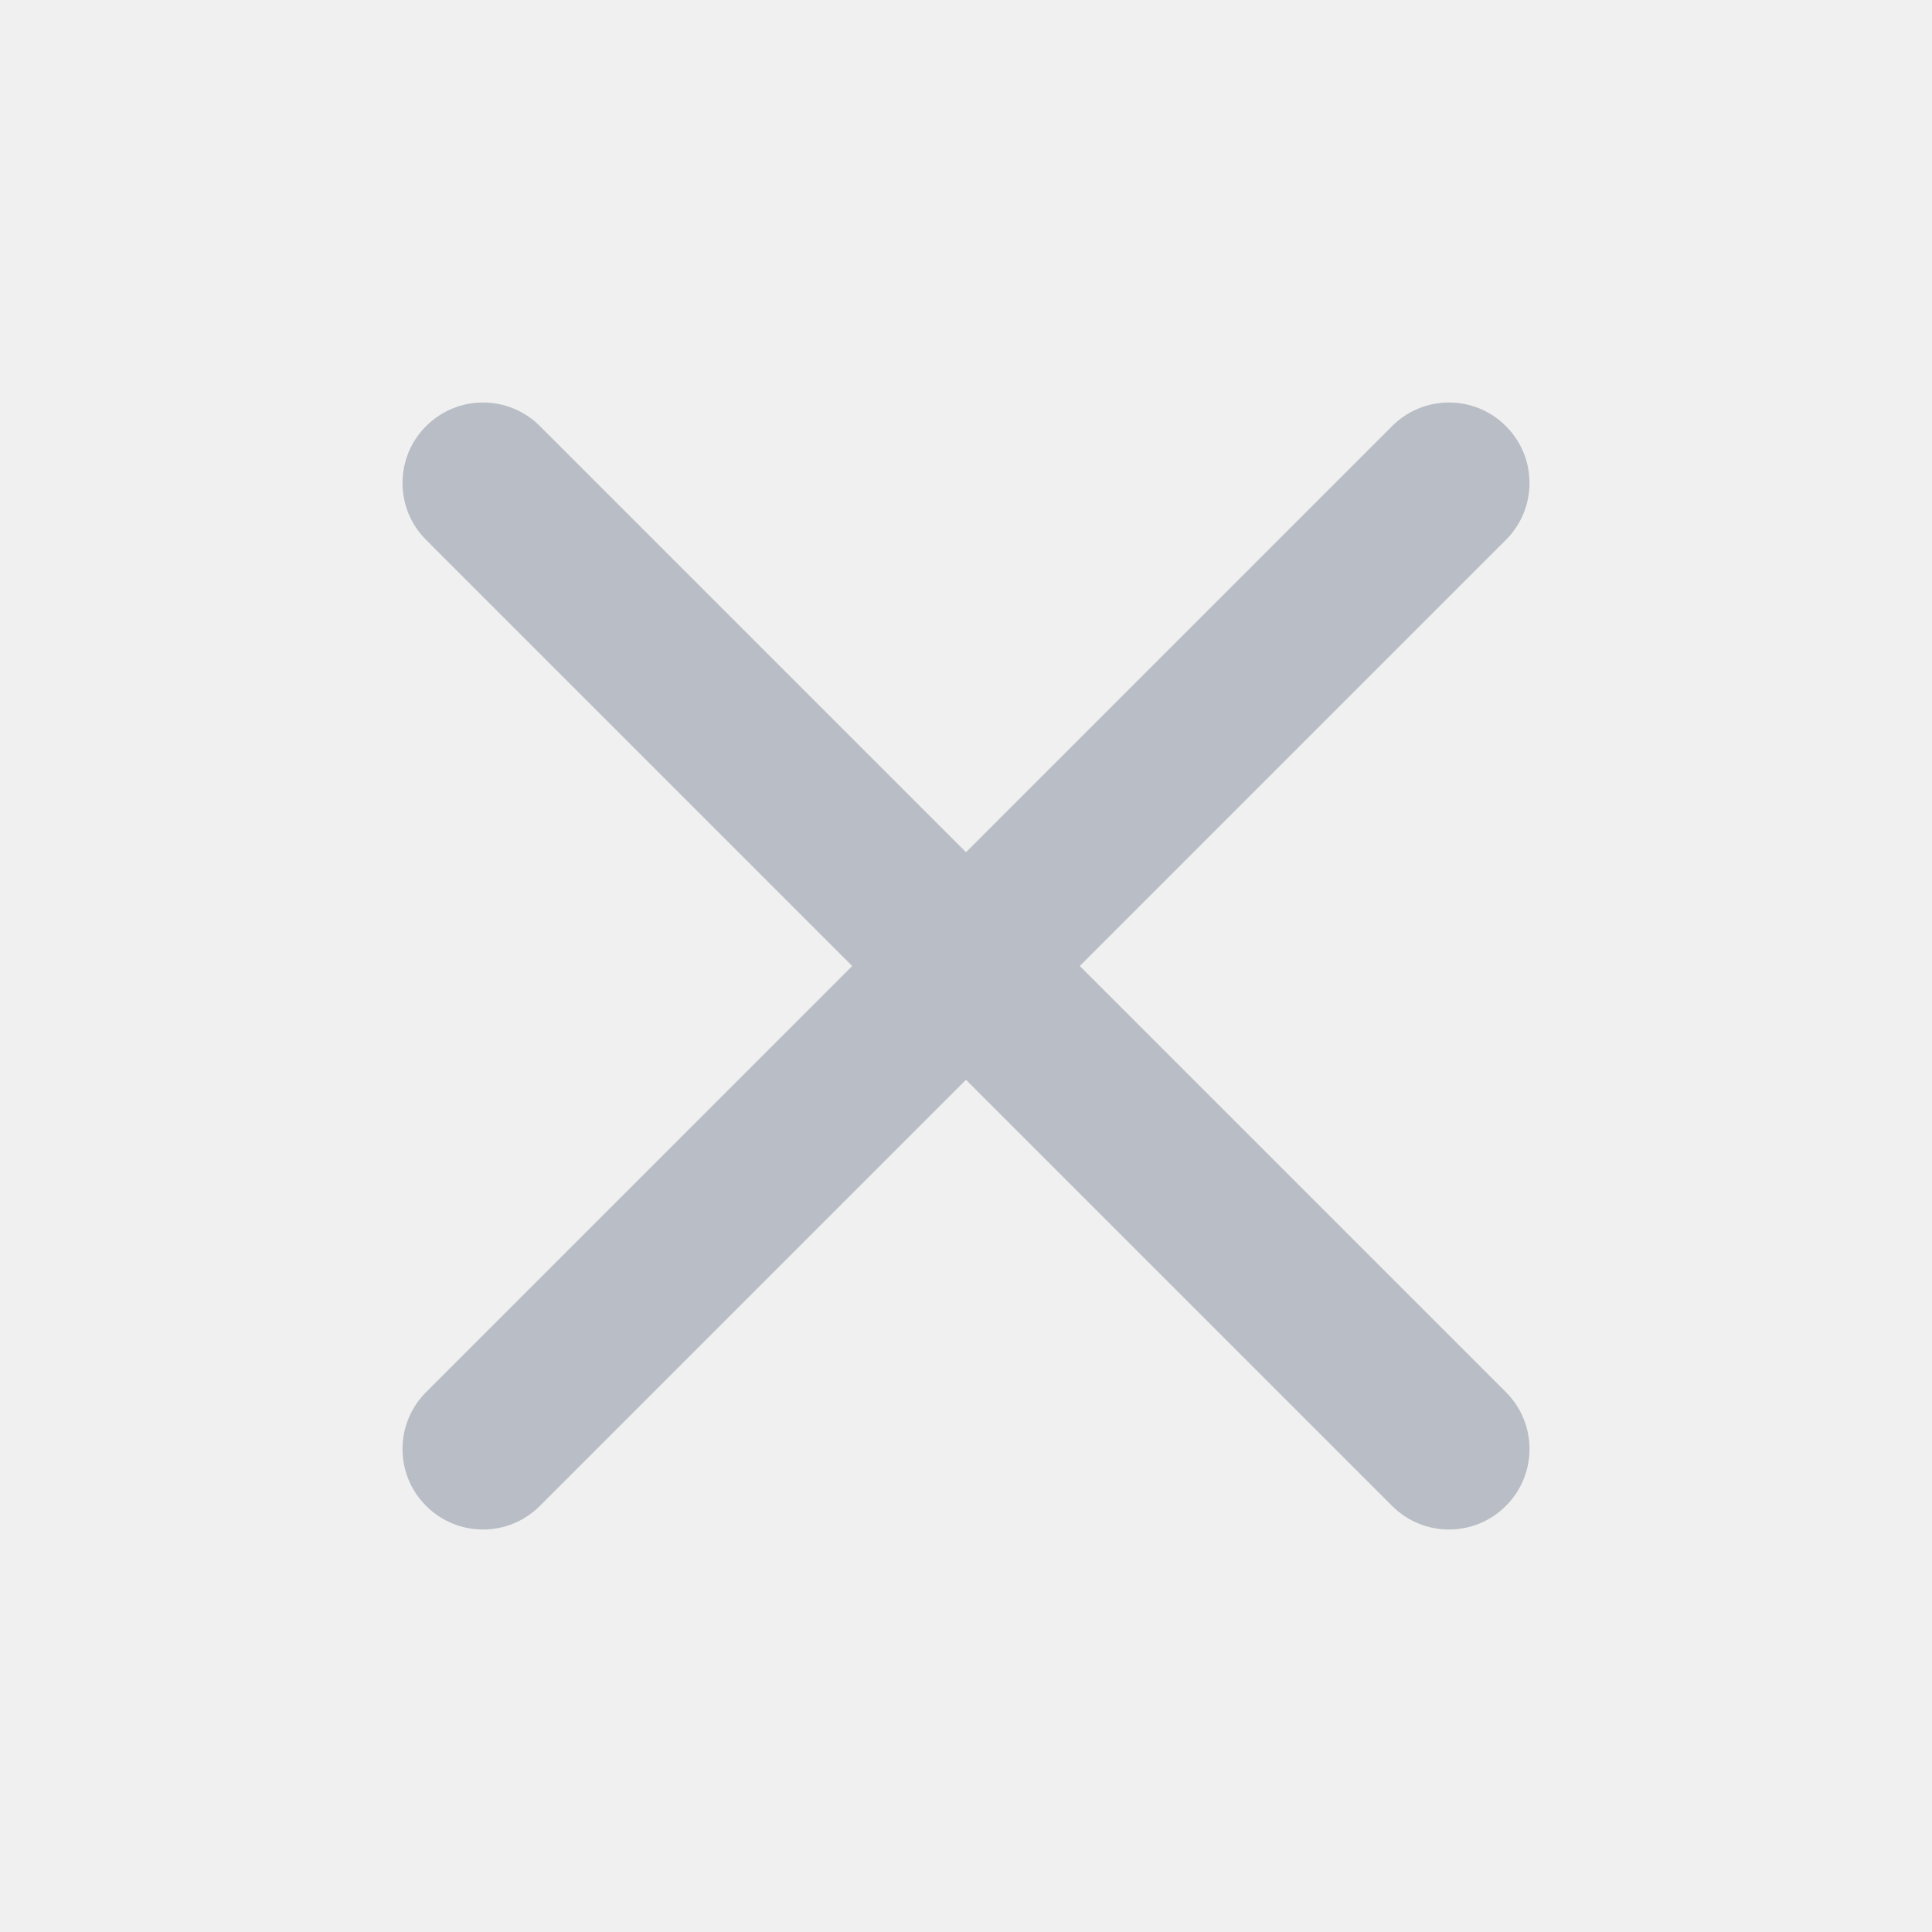
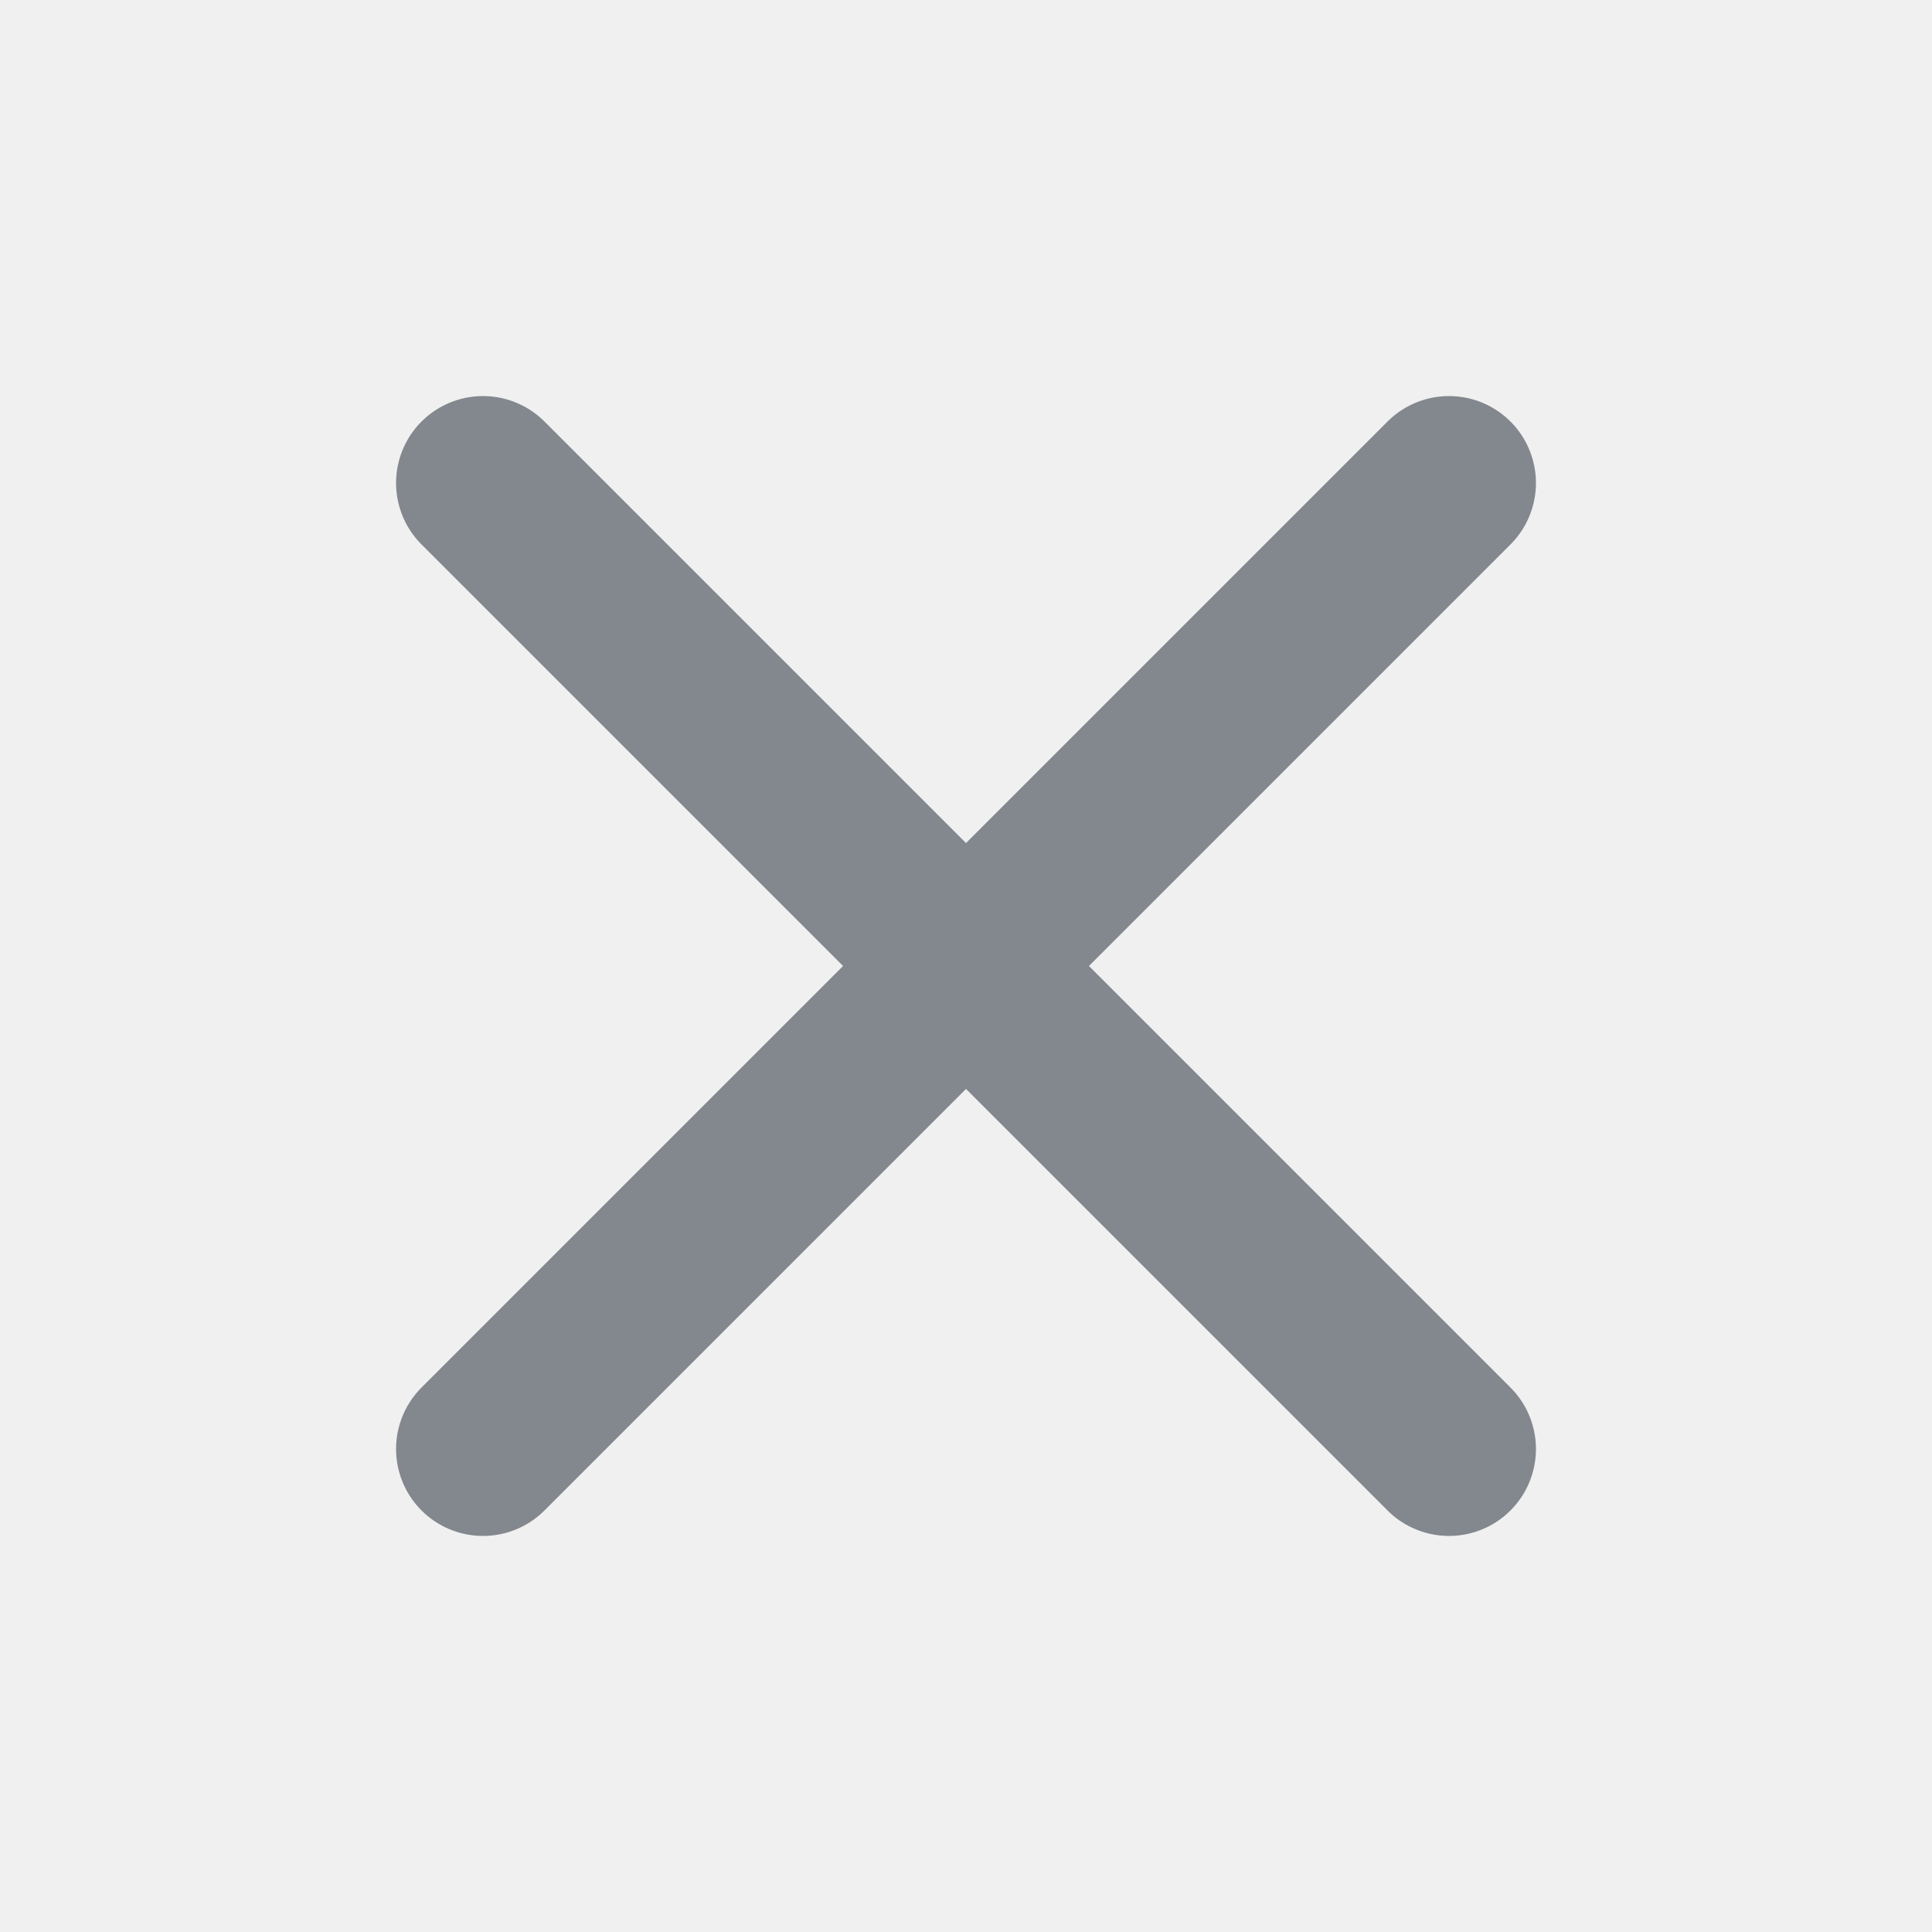
<svg xmlns="http://www.w3.org/2000/svg" width="20" height="20" viewBox="0 0 20 20" fill="none">
-   <path fill-rule="evenodd" clip-rule="evenodd" d="M15.589 4.411C15.915 4.736 15.915 5.264 15.589 5.589L5.589 15.589C5.264 15.915 4.736 15.915 4.411 15.589C4.085 15.264 4.085 14.736 4.411 14.411L14.411 4.411C14.736 4.085 15.264 4.085 15.589 4.411Z" fill="#B9BEC6" />
-   <path fill-rule="evenodd" clip-rule="evenodd" d="M4.411 4.411C4.736 4.085 5.264 4.085 5.589 4.411L15.589 14.411C15.915 14.736 15.915 15.264 15.589 15.589C15.264 15.915 14.736 15.915 14.411 15.589L4.411 5.589C4.085 5.264 4.085 4.736 4.411 4.411Z" fill="#B9BEC6" />
+   <rect width="20" height="20" fill="white" fill-opacity="0.01" style="mix-blend-mode:multiply" />
+   <path d="M15 5L5 15M5 5L15 15" stroke="#83888F" stroke-width="1.8" stroke-linecap="round" stroke-linejoin="round" />
</svg>
